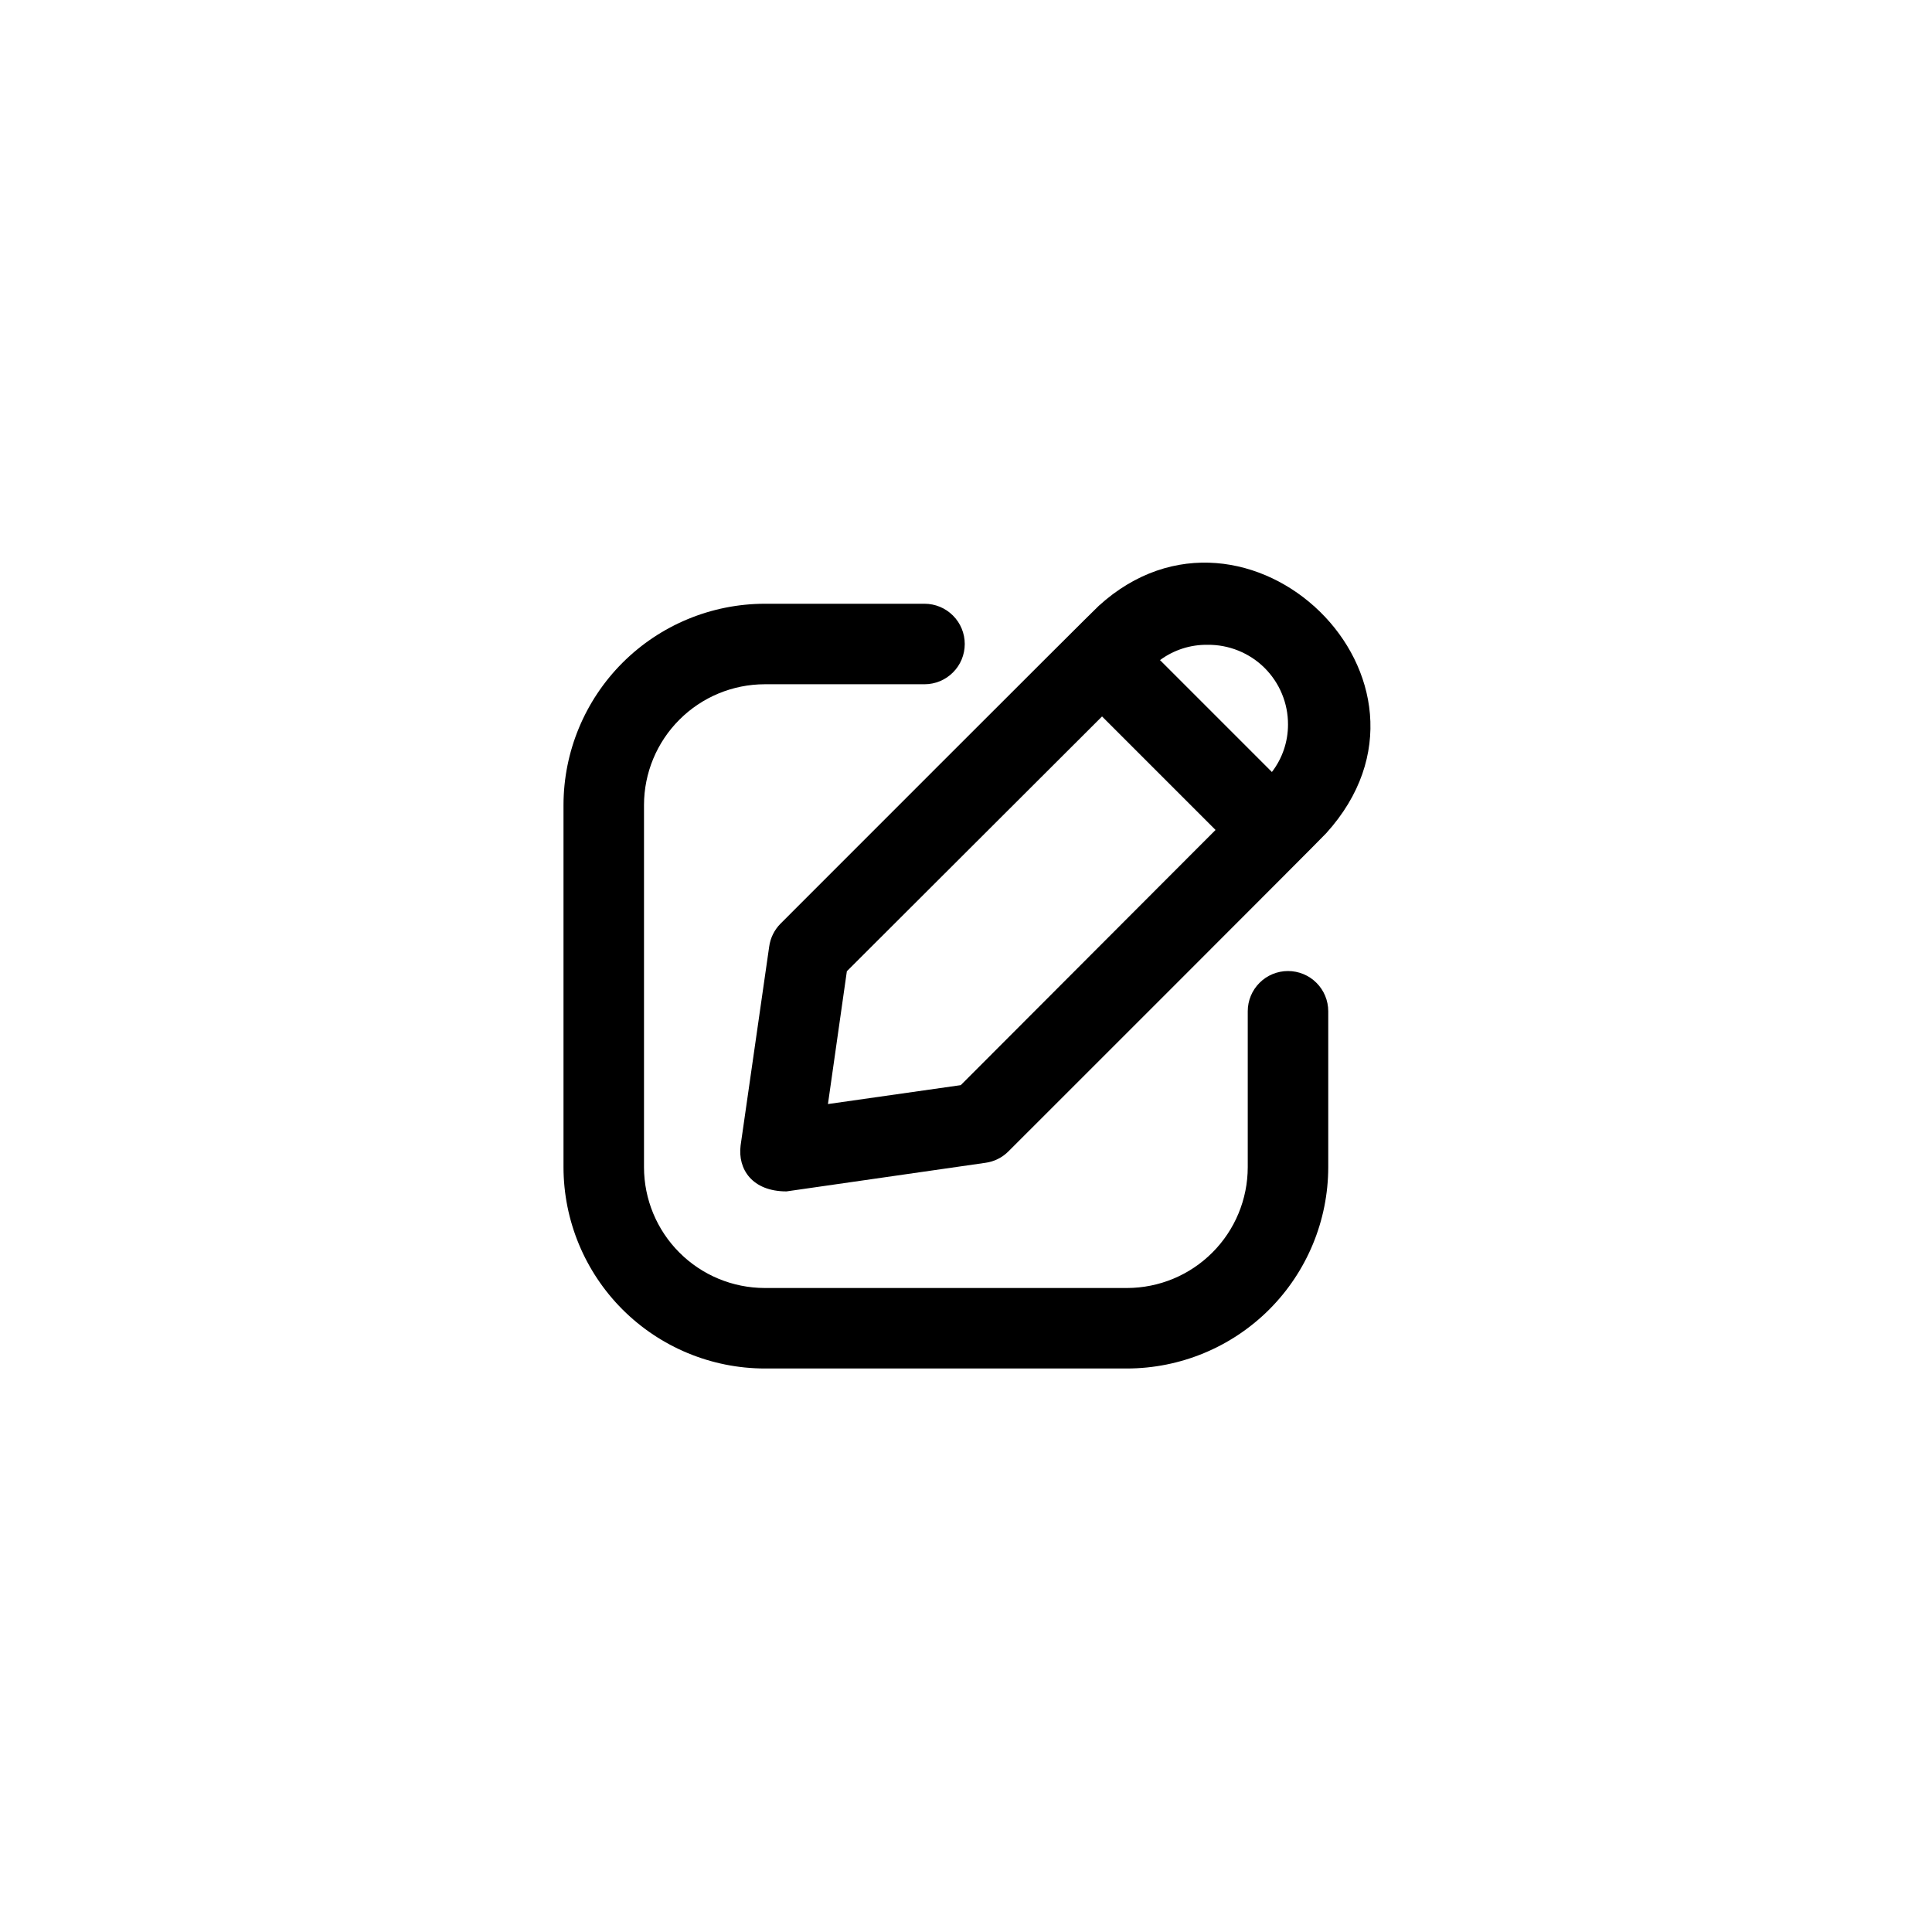
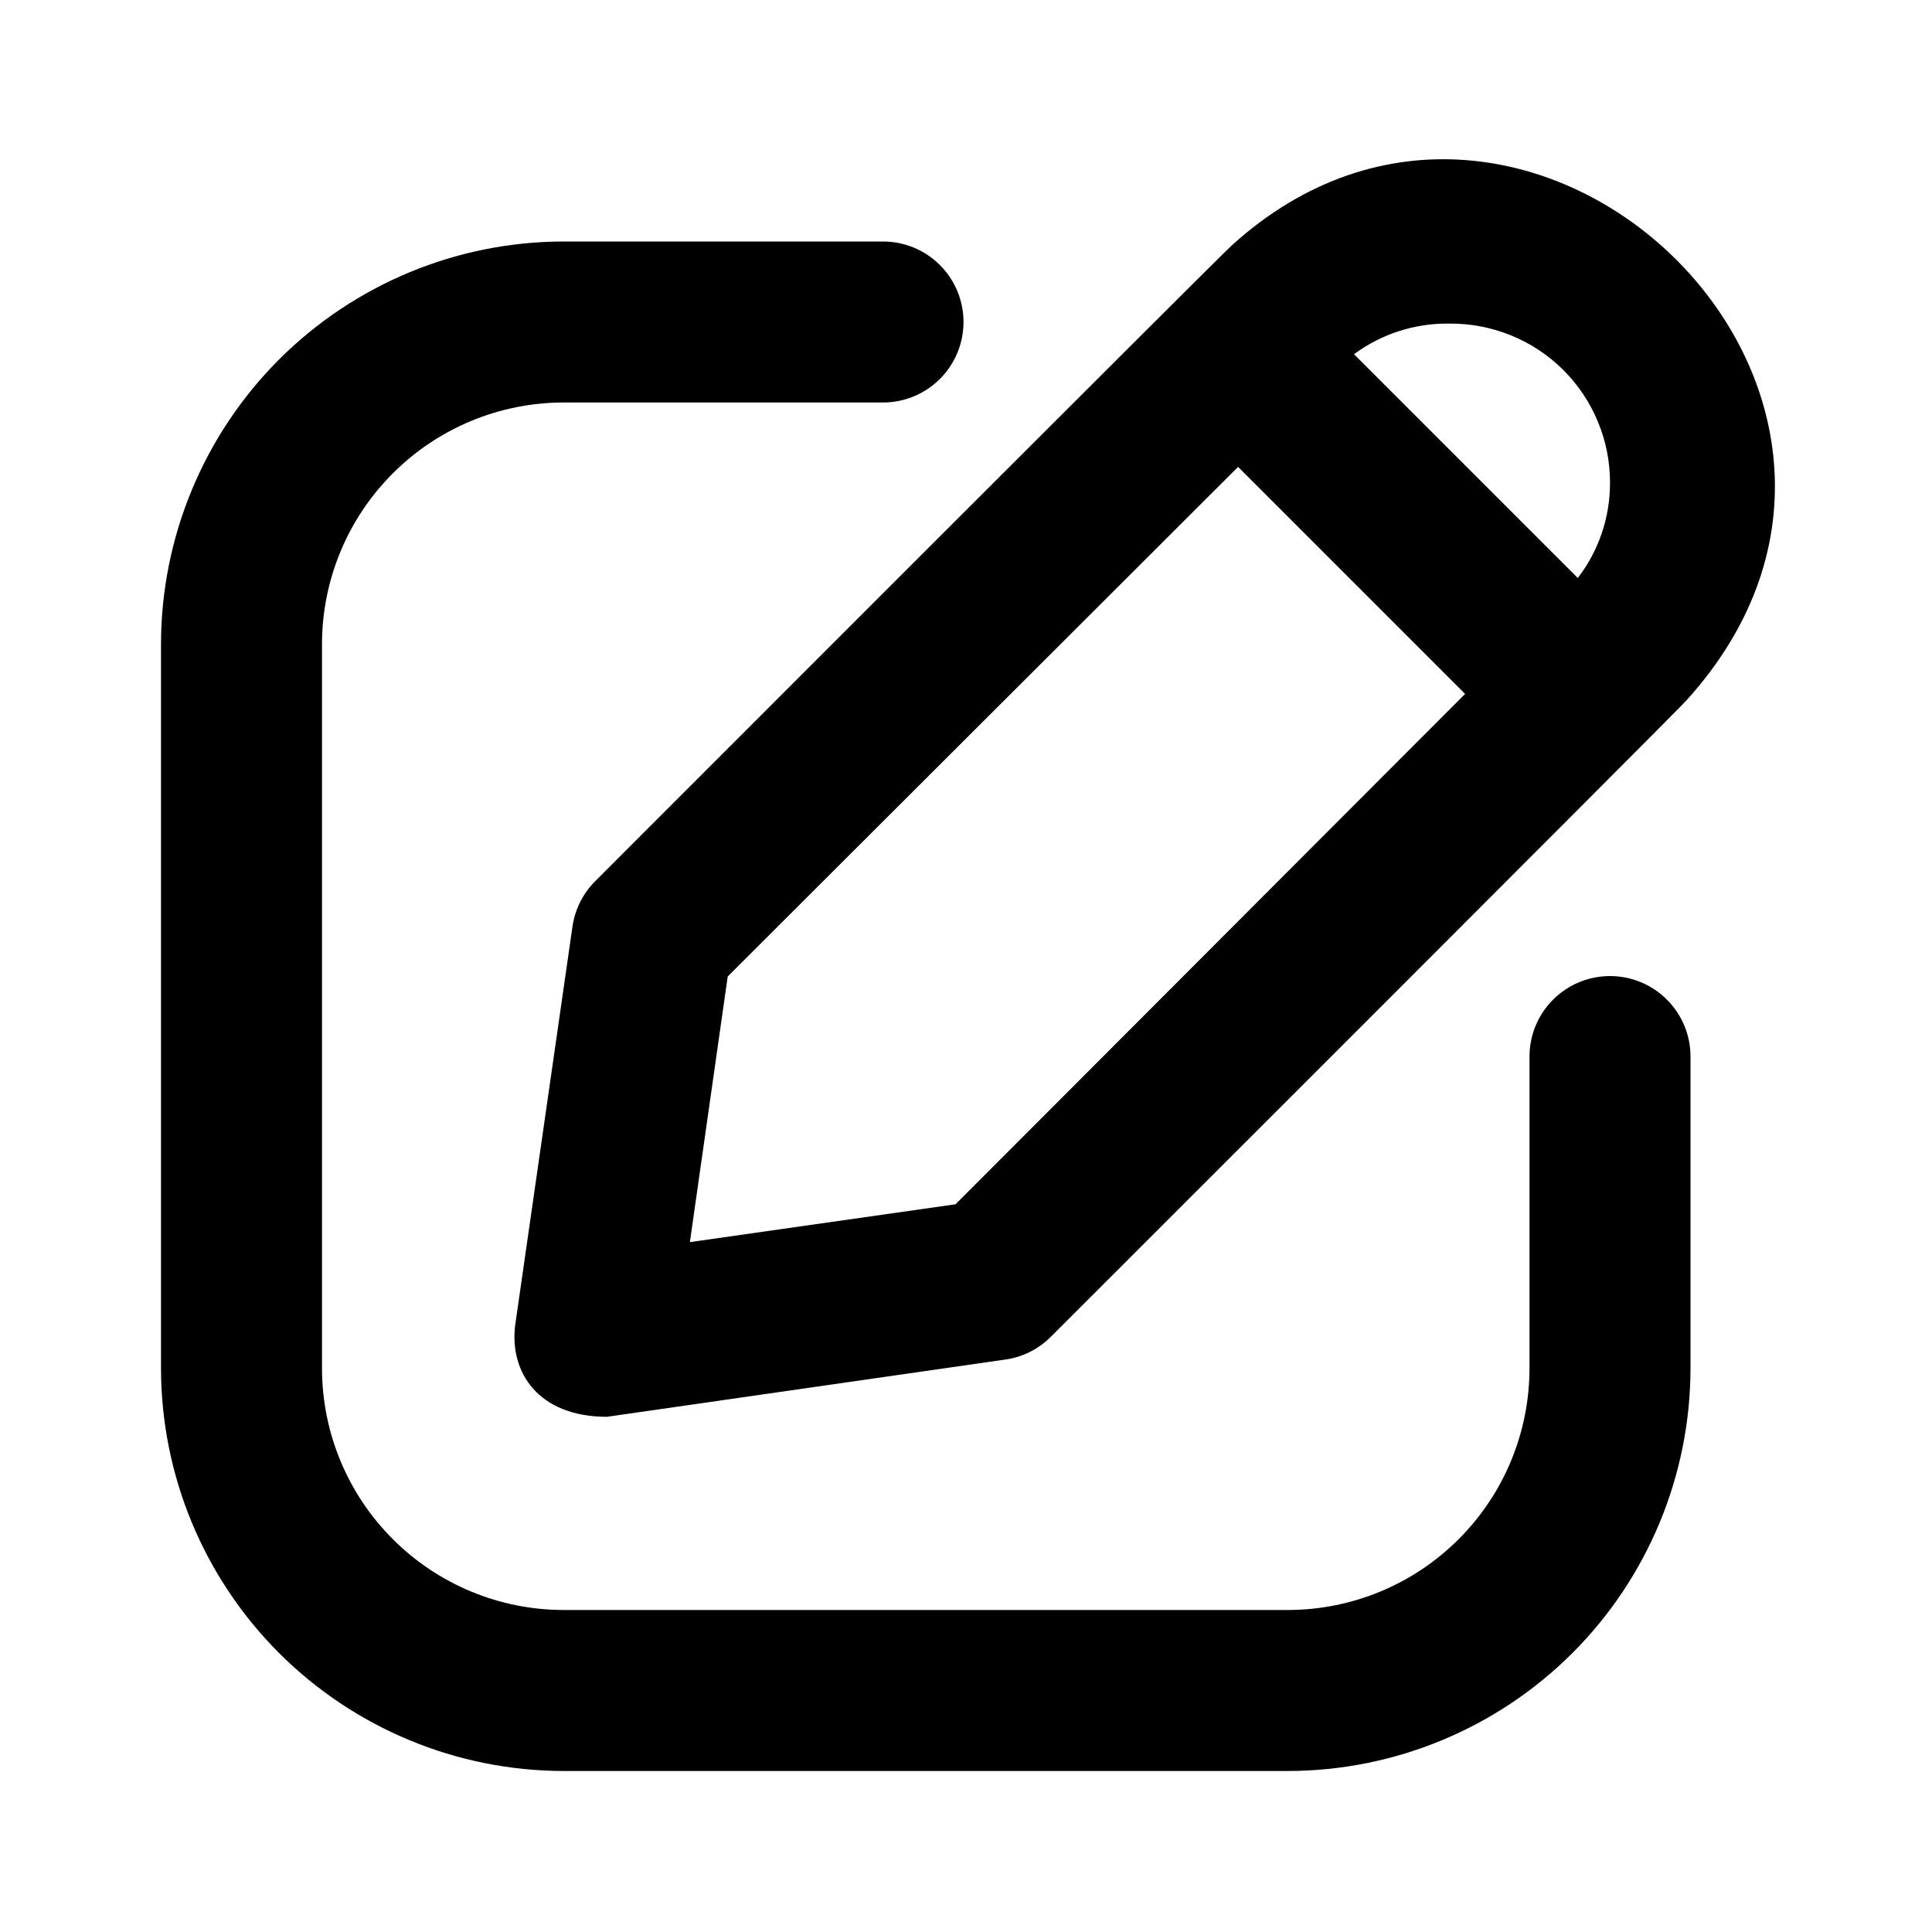
- <svg xmlns="http://www.w3.org/2000/svg" width="48" height="48" viewBox="0 0 48 48" fill="none">
-   <path d="M19.11 23.52L18.4 28.46C18.326 29.05 18.69 29.6 19.54 29.6L24.48 28.89C24.695 28.862 24.896 28.763 25.05 28.61C25.129 28.531 32.88 20.787 32.95 20.7C36.392 16.898 30.975 11.711 27.3 15.05C27.213 15.12 19.468 22.872 19.39 22.95C19.237 23.105 19.139 23.305 19.11 23.52ZM30 16.02C30.262 16.017 30.522 16.066 30.765 16.164C31.008 16.262 31.229 16.407 31.415 16.591C31.601 16.776 31.749 16.995 31.849 17.237C31.95 17.479 32.001 17.738 32 18C32.001 18.427 31.86 18.842 31.6 19.18L28.82 16.4C29.161 16.148 29.576 16.014 30 16.02ZM21.04 24.13L27.38 17.8L30.2 20.62L23.87 26.96L20.57 27.43L21.04 24.13Z" fill="black" />
-   <path d="M31 25.125V29C30.999 29.795 30.683 30.558 30.12 31.12C29.558 31.683 28.795 31.999 28 32H19C18.205 31.999 17.442 31.683 16.88 31.12C16.317 30.558 16.001 29.795 16 29V20C16.001 19.205 16.317 18.442 16.88 17.88C17.442 17.317 18.205 17.001 19 17H22.969C23.234 17 23.489 16.895 23.676 16.707C23.864 16.52 23.969 16.265 23.969 16C23.969 15.735 23.864 15.48 23.676 15.293C23.489 15.105 23.234 15 22.969 15H19C17.674 15.002 16.404 15.529 15.466 16.466C14.529 17.404 14.002 18.674 14 20V29C14.002 30.326 14.529 31.596 15.466 32.534C16.404 33.471 17.674 33.998 19 34H28C29.326 33.998 30.596 33.471 31.534 32.534C32.471 31.596 32.998 30.326 33 29V25.125C33 24.86 32.895 24.605 32.707 24.418C32.52 24.23 32.265 24.125 32 24.125C31.735 24.125 31.48 24.23 31.293 24.418C31.105 24.605 31 24.86 31 25.125Z" fill="black" />
+ <svg xmlns="http://www.w3.org/2000/svg" width="24" height="24" viewBox="0 0 24 24" fill="none">
+   <path d="M7.11 11.52L6.4 16.46C6.326 17.05 6.69 17.6 7.54 17.6L12.48 16.89C12.695 16.862 12.896 16.763 13.05 16.61C13.129 16.531 20.88 8.787 20.95 8.7C24.392 4.898 18.975 -0.289 15.3 3.05C15.213 3.12 7.468 10.872 7.39 10.95C7.237 11.105 7.139 11.305 7.11 11.52ZM18 4.02C18.262 4.017 18.522 4.066 18.765 4.164C19.008 4.262 19.229 4.407 19.415 4.591C19.601 4.776 19.749 4.995 19.849 5.237C19.95 5.479 20.001 5.738 20 6C20.001 6.427 19.86 6.842 19.6 7.18L16.82 4.4C17.161 4.148 17.576 4.014 18 4.02ZM9.04 12.13L15.38 5.8L18.2 8.62L11.87 14.96L8.57 15.43L9.04 12.13Z" fill="black" />
+   <path d="M19 13.125V17C18.999 17.795 18.683 18.558 18.12 19.12C17.558 19.683 16.795 19.999 16 20H7C6.205 19.999 5.442 19.683 4.88 19.12C4.317 18.558 4.001 17.795 4 17V8C4.001 7.205 4.317 6.442 4.88 5.88C5.442 5.317 6.205 5.001 7 5H10.969C11.234 5 11.489 4.895 11.676 4.707C11.864 4.52 11.969 4.265 11.969 4C11.969 3.735 11.864 3.48 11.676 3.293C11.489 3.105 11.234 3 10.969 3H7C5.674 3.002 4.404 3.529 3.466 4.466C2.529 5.404 2.002 6.674 2 8V17C2.002 18.326 2.529 19.596 3.466 20.534C4.404 21.471 5.674 21.998 7 22H16C17.326 21.998 18.596 21.471 19.534 20.534C20.471 19.596 20.998 18.326 21 17V13.125C21 12.86 20.895 12.605 20.707 12.418C20.52 12.23 20.265 12.125 20 12.125C19.735 12.125 19.48 12.23 19.293 12.418C19.105 12.605 19 12.86 19 13.125Z" fill="black" />
</svg>
